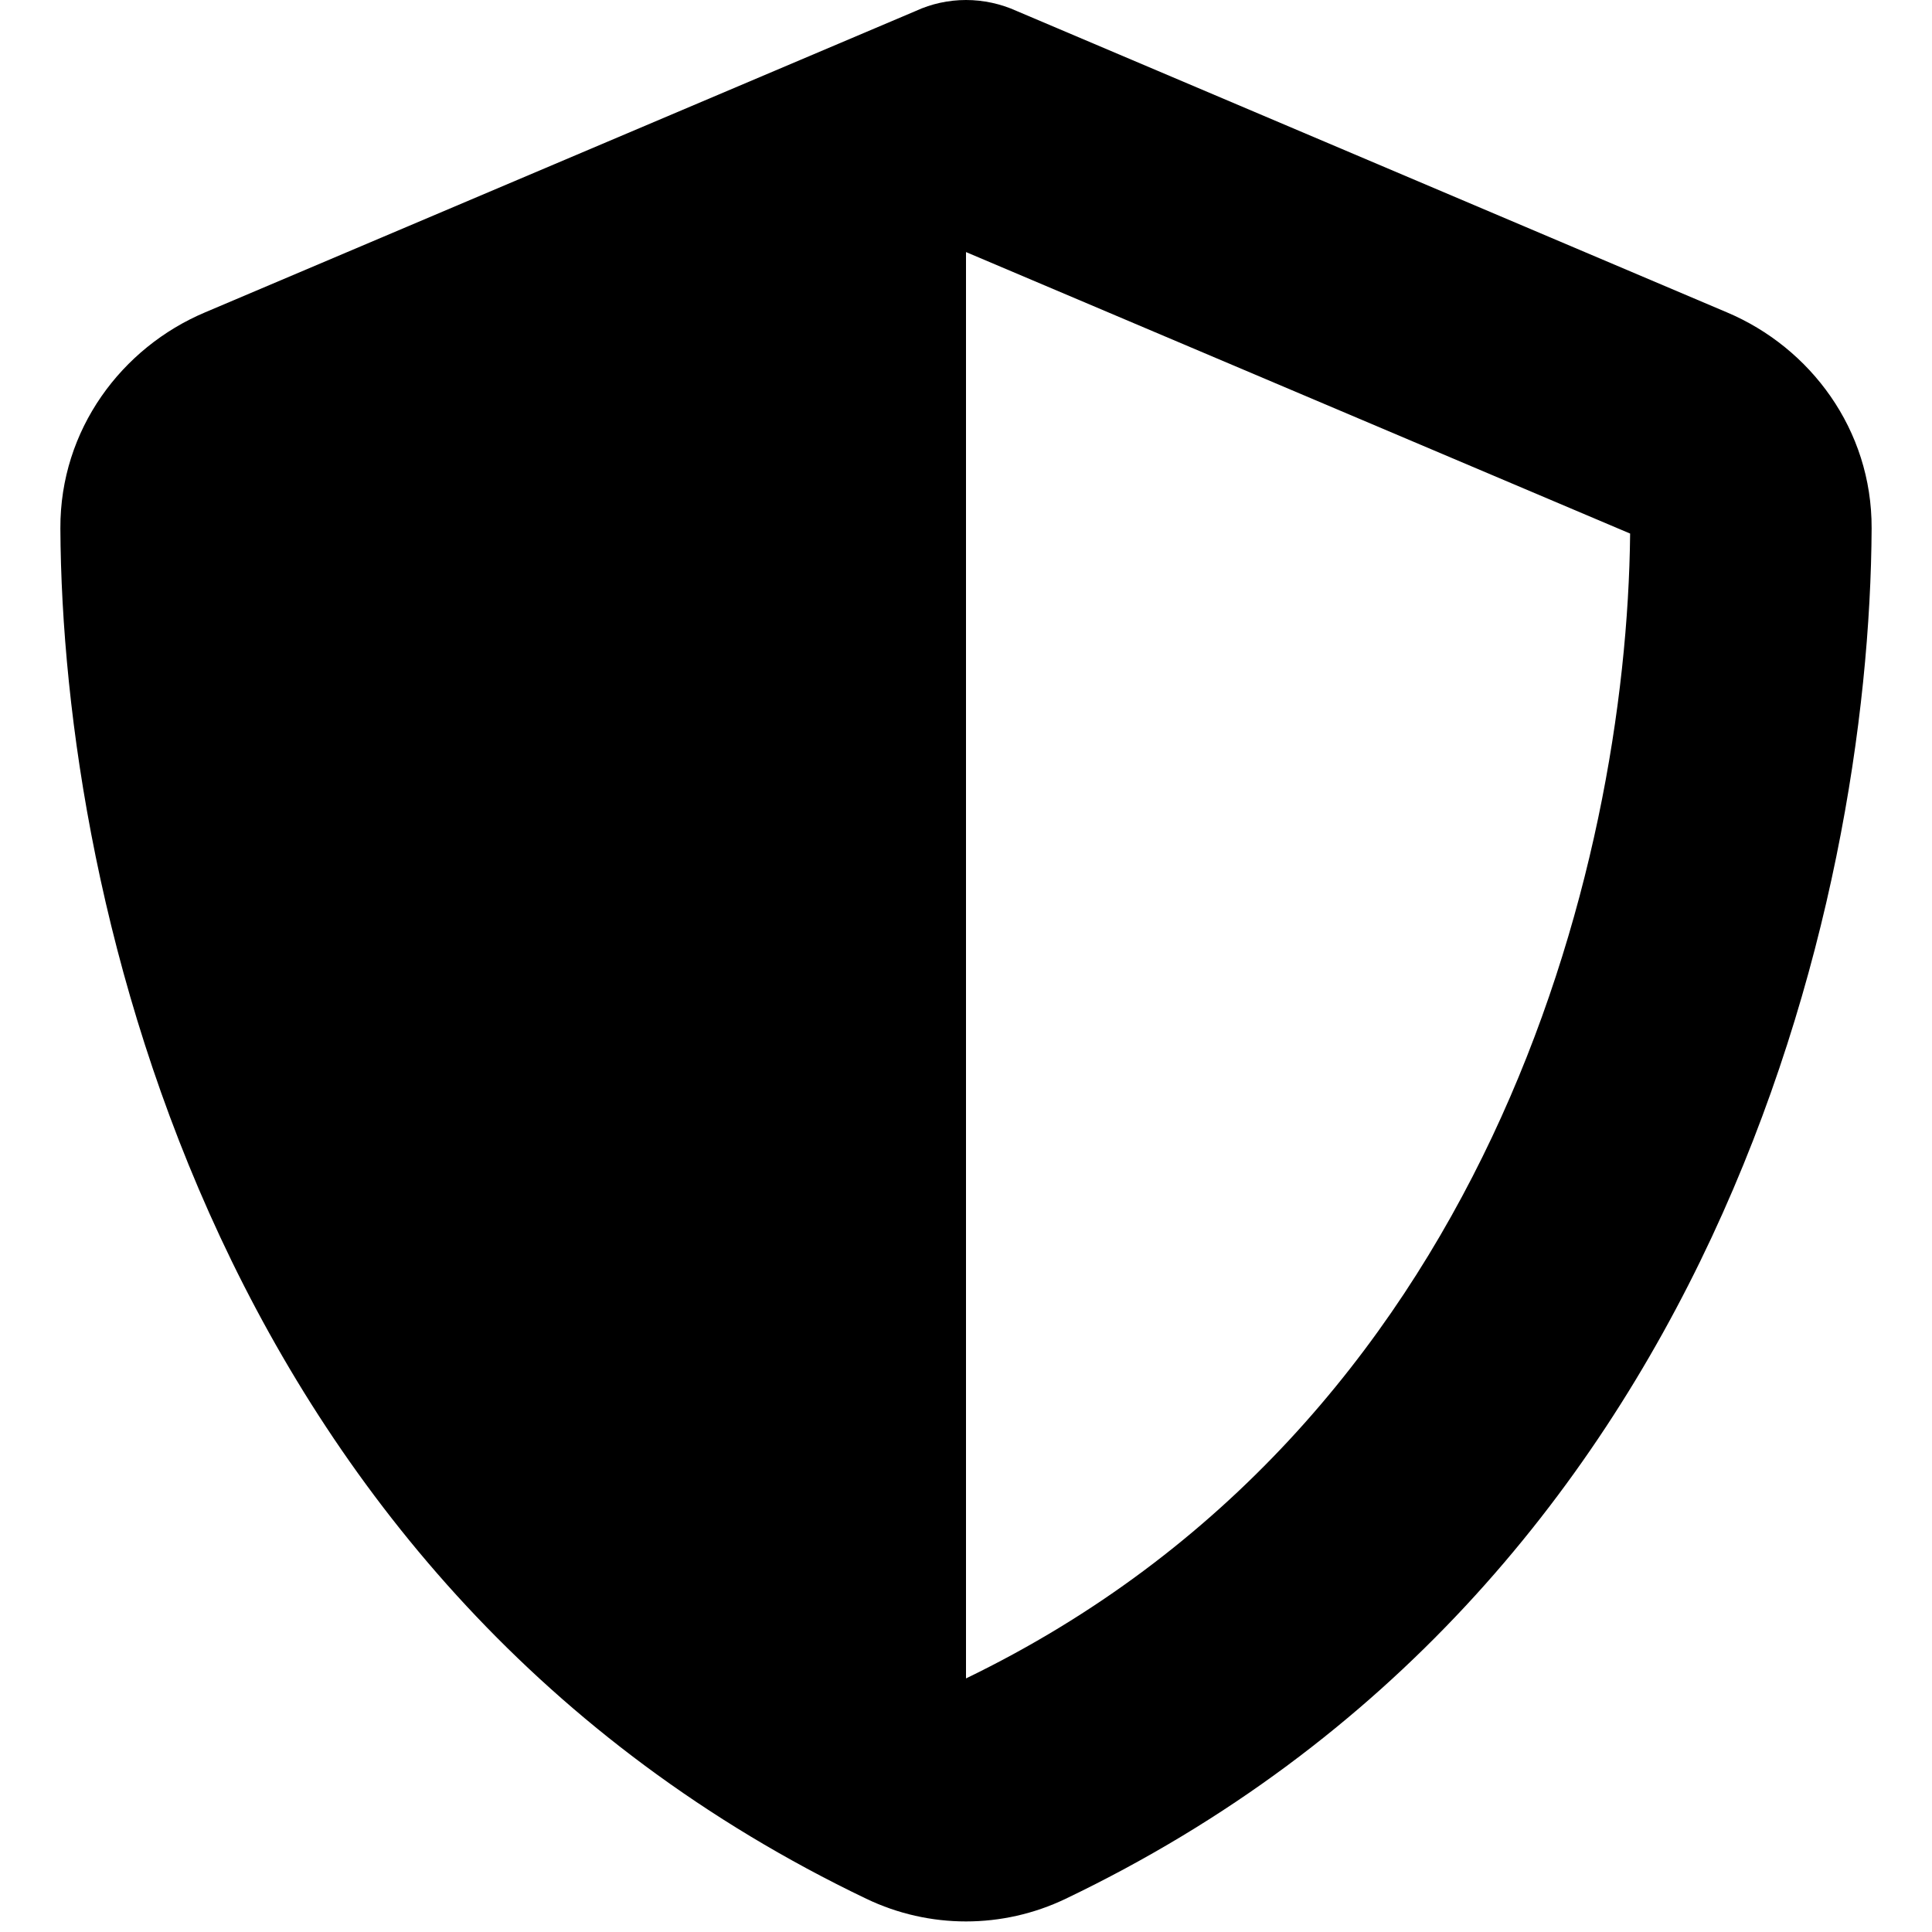
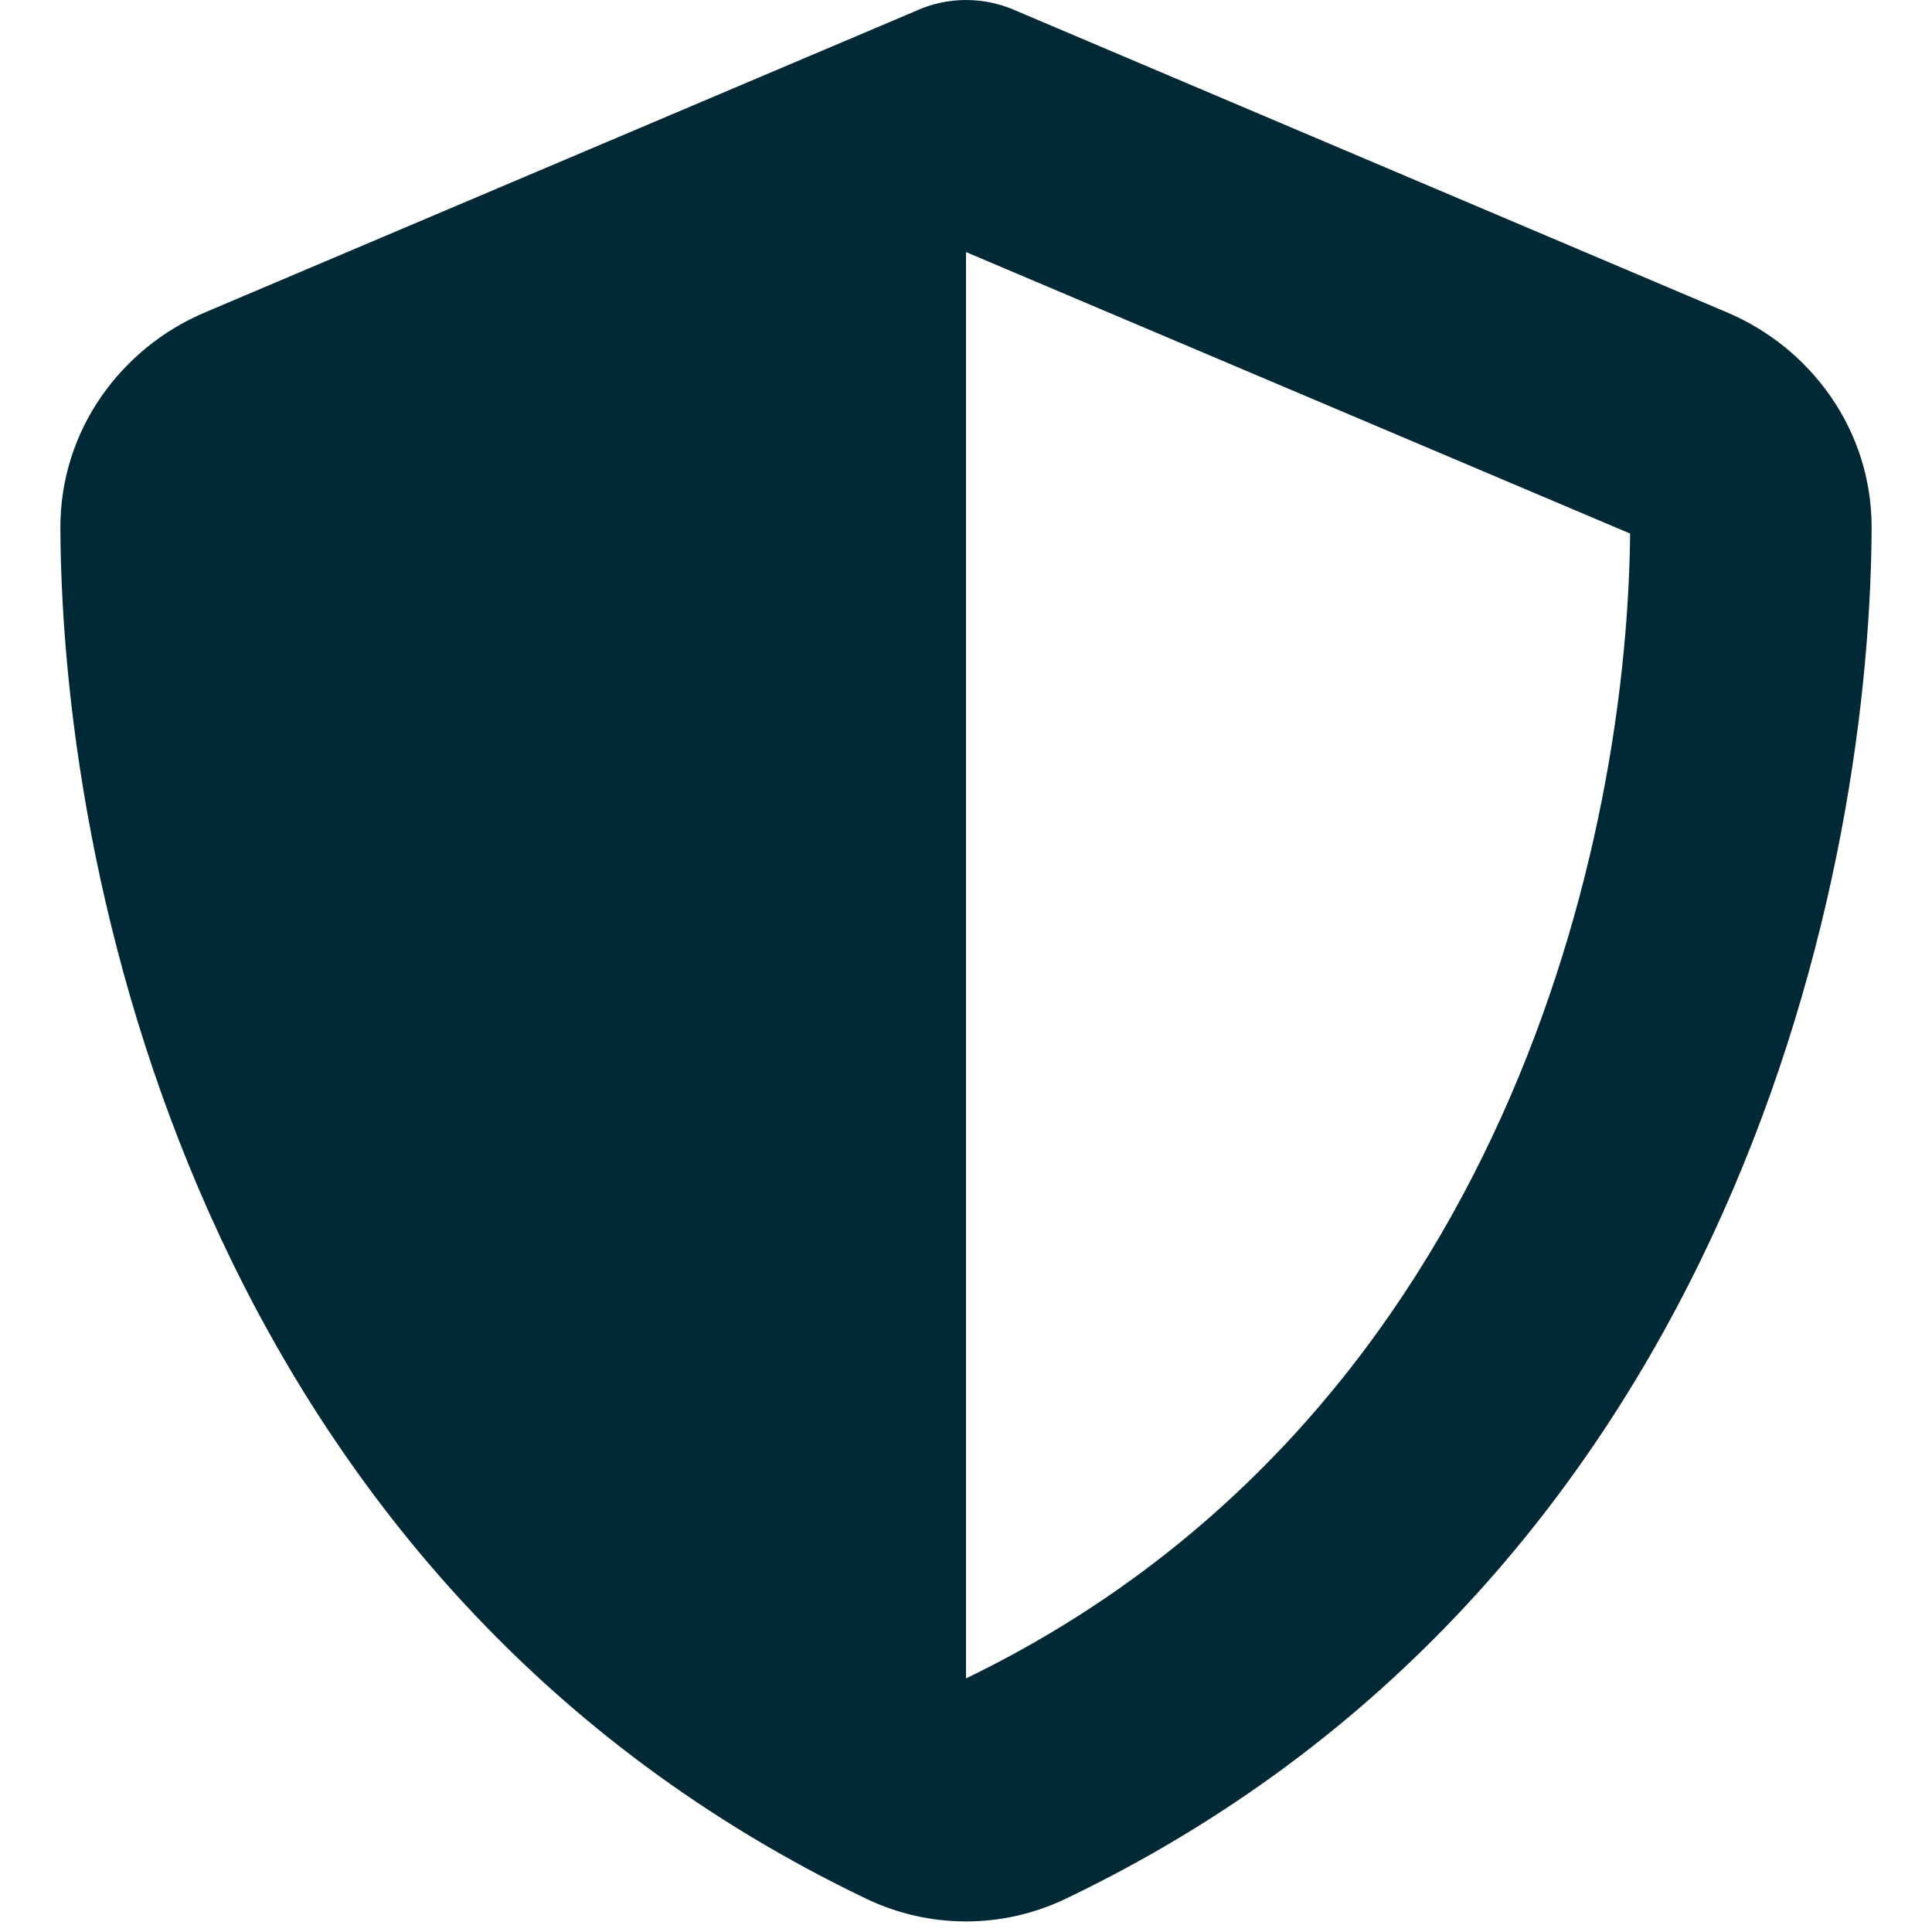
<svg xmlns="http://www.w3.org/2000/svg" viewBox="0 0 512 512">
-   <path d="M256 0c4.6 0 9.2 1 13.4 2.9L457.7 82.8c22 9.3 38.4 31 38.3 57.2c-.5 99.2-41.3 280.7-213.6 363.2c-16.7 8-36.1 8-52.8 0C57.3 420.7 16.5 239.2 16 140c-.1-26.2 16.3-47.9 38.3-57.2L242.7 2.9C246.8 1 251.4 0 256 0zm0 66.8V444.8C394 378 431.1 230.1 432 141.4L256 66.8l0 0z" />
+   <g fill="#002835" stroke="none">
+     <path d="M256 0c4.6 0 9.2 1 13.4 2.9L457.7 82.8c22 9.3 38.4 31 38.3 57.2c-.5 99.2-41.3 280.7-213.6 363.2c-16.7 8-36.1 8-52.8 0C57.3 420.7 16.5 239.2 16 140c-.1-26.2 16.3-47.9 38.3-57.2L242.7 2.9C246.8 1 251.4 0 256 0zm0 66.8V444.8C394 378 431.1 230.1 432 141.4L256 66.8l0 0z" />
+   </g>
</svg>
